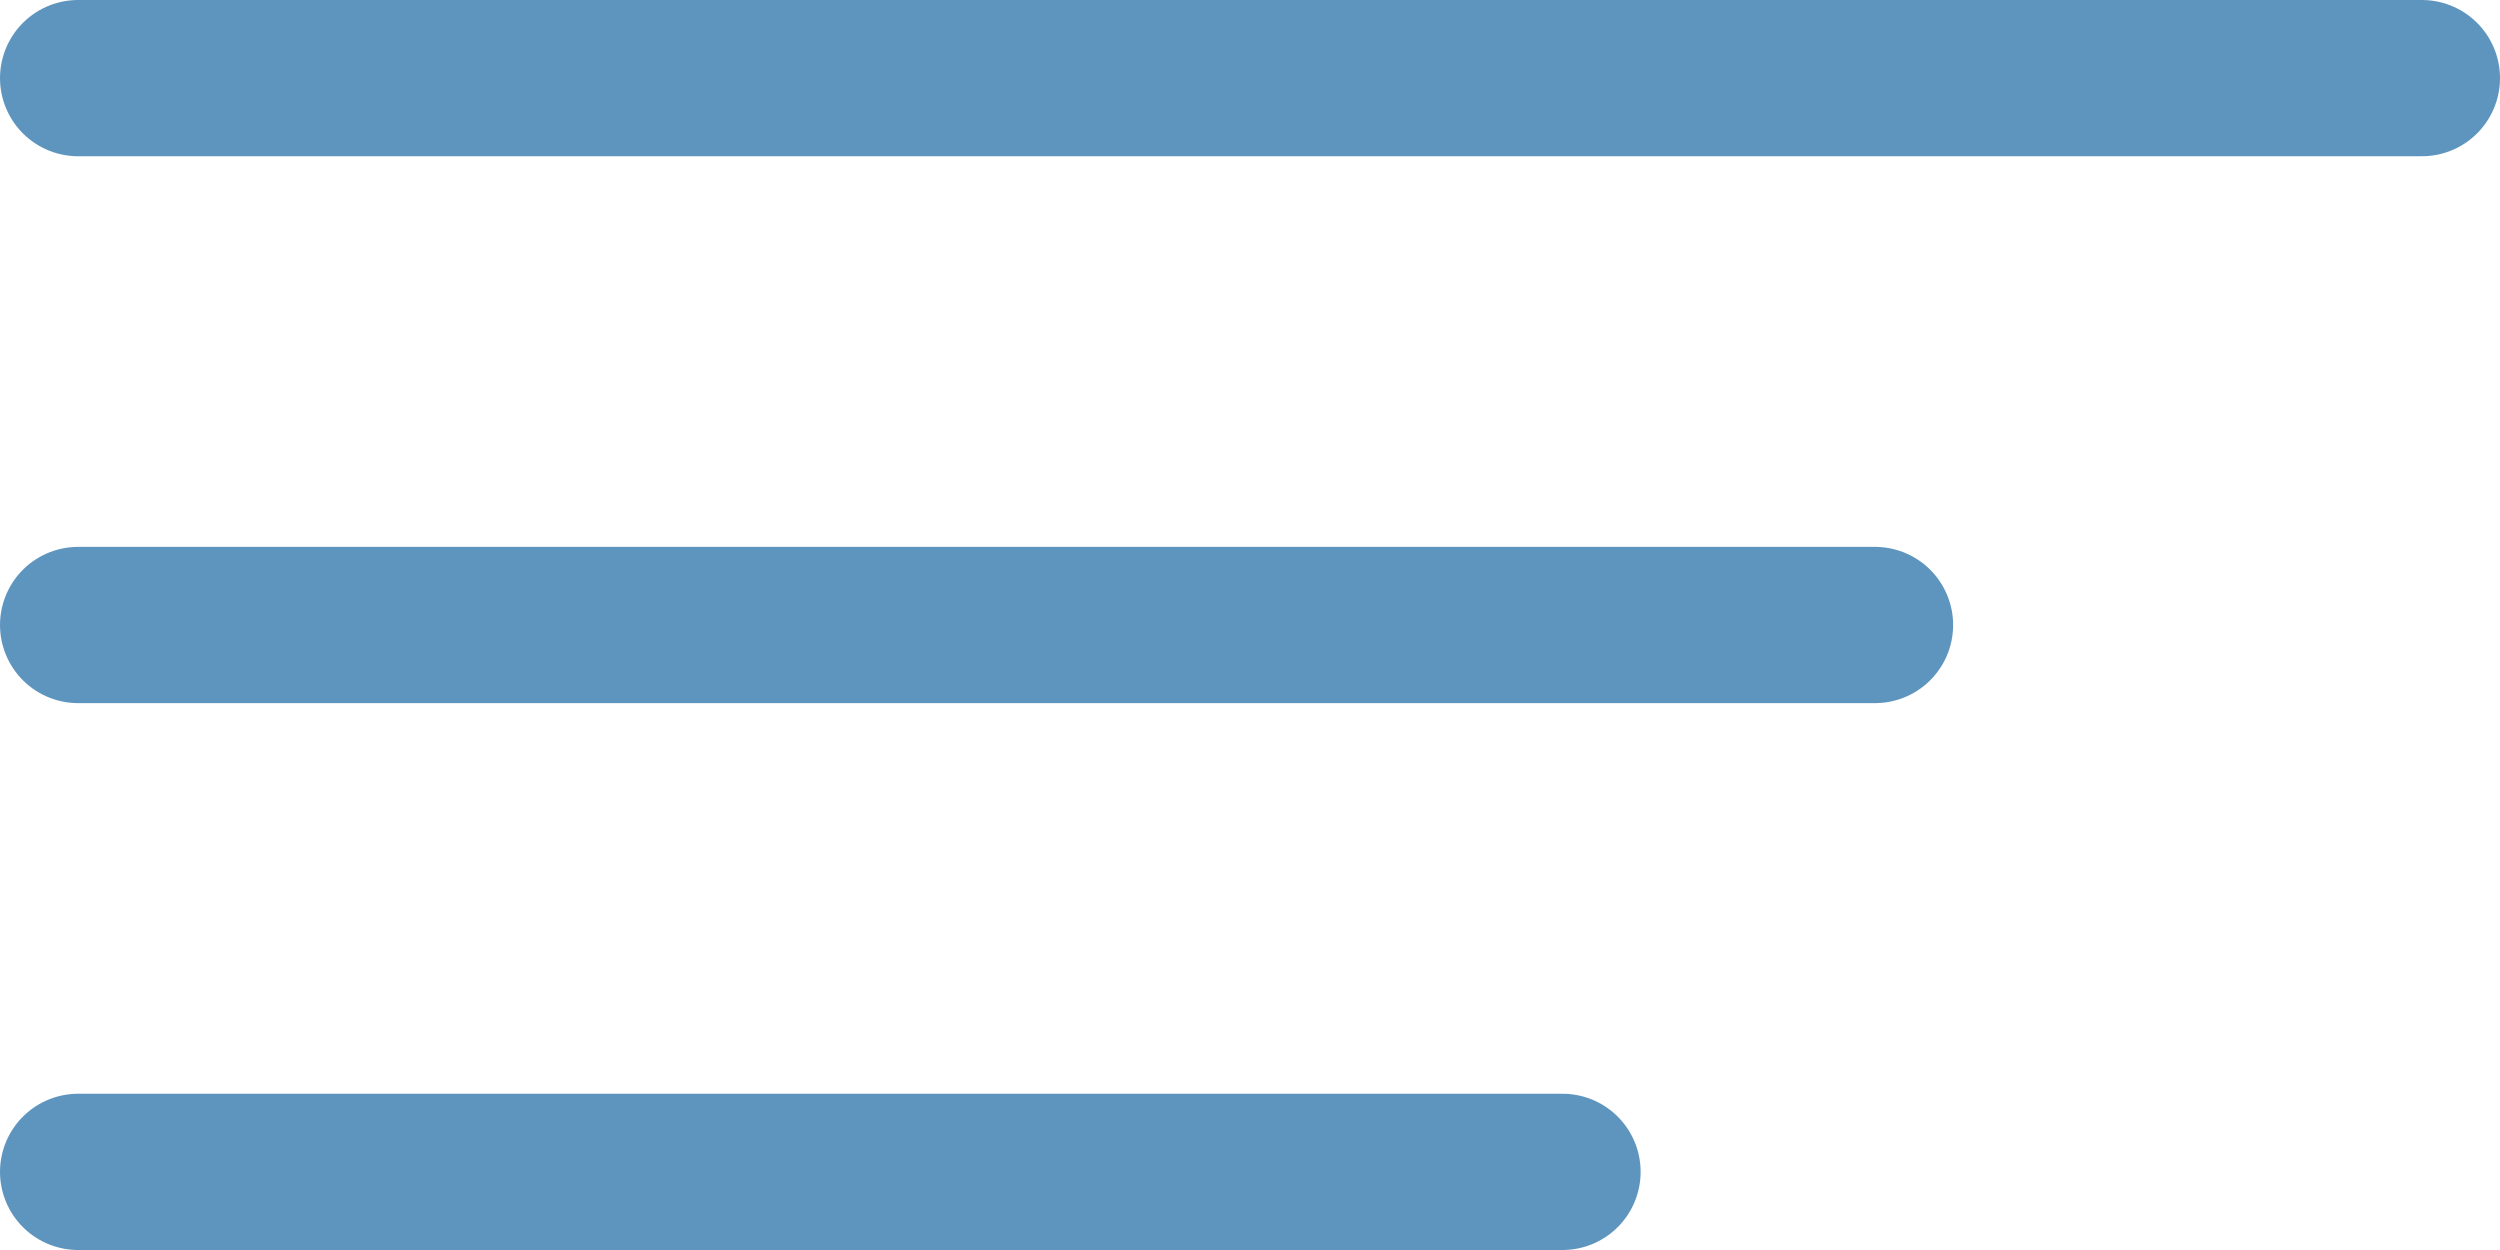
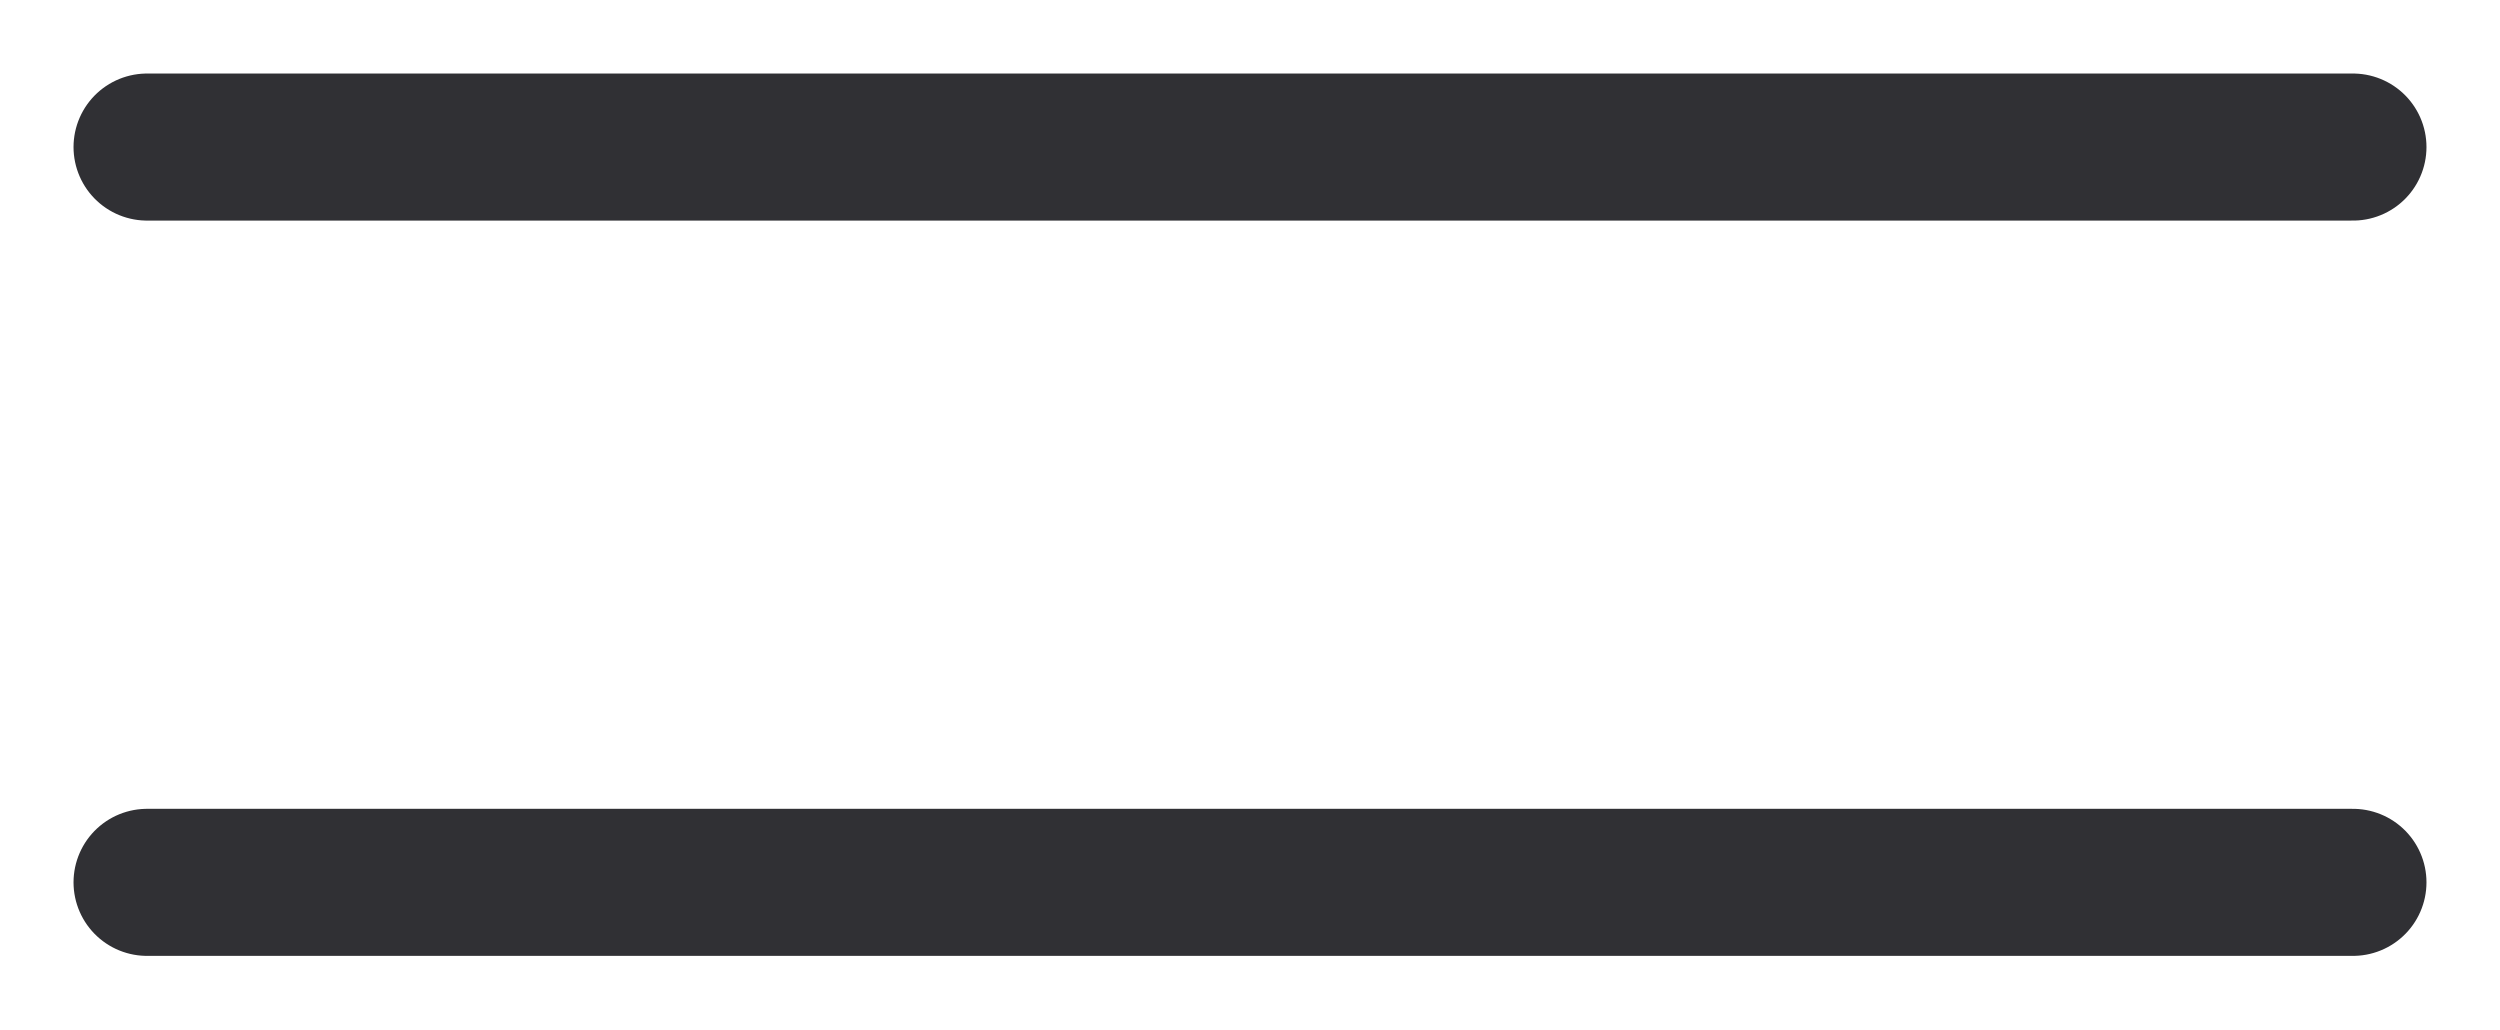
- <svg xmlns="http://www.w3.org/2000/svg" width="32" height="16" viewBox="0 0 32 16" fill="none">
-   <line x1="1" y1="1" x2="31" y2="1" stroke="#5E95BF" stroke-width="2" stroke-linecap="round" />
-   <line x1="1" y1="8" x2="24" y2="8" stroke="#5E95BF" stroke-width="2" stroke-linecap="round" />
-   <line x1="1" y1="15" x2="20" y2="15" stroke="#5E95BF" stroke-width="2" stroke-linecap="round" />
+ <svg xmlns="http://www.w3.org/2000/svg" width="17" height="7" viewBox="0 0 17 7" fill="none">
+   <path d="M1 1H16" stroke="#303034" stroke-linecap="round" />
+   <path d="M1 6H16" stroke="#303034" stroke-linecap="round" />
</svg>
